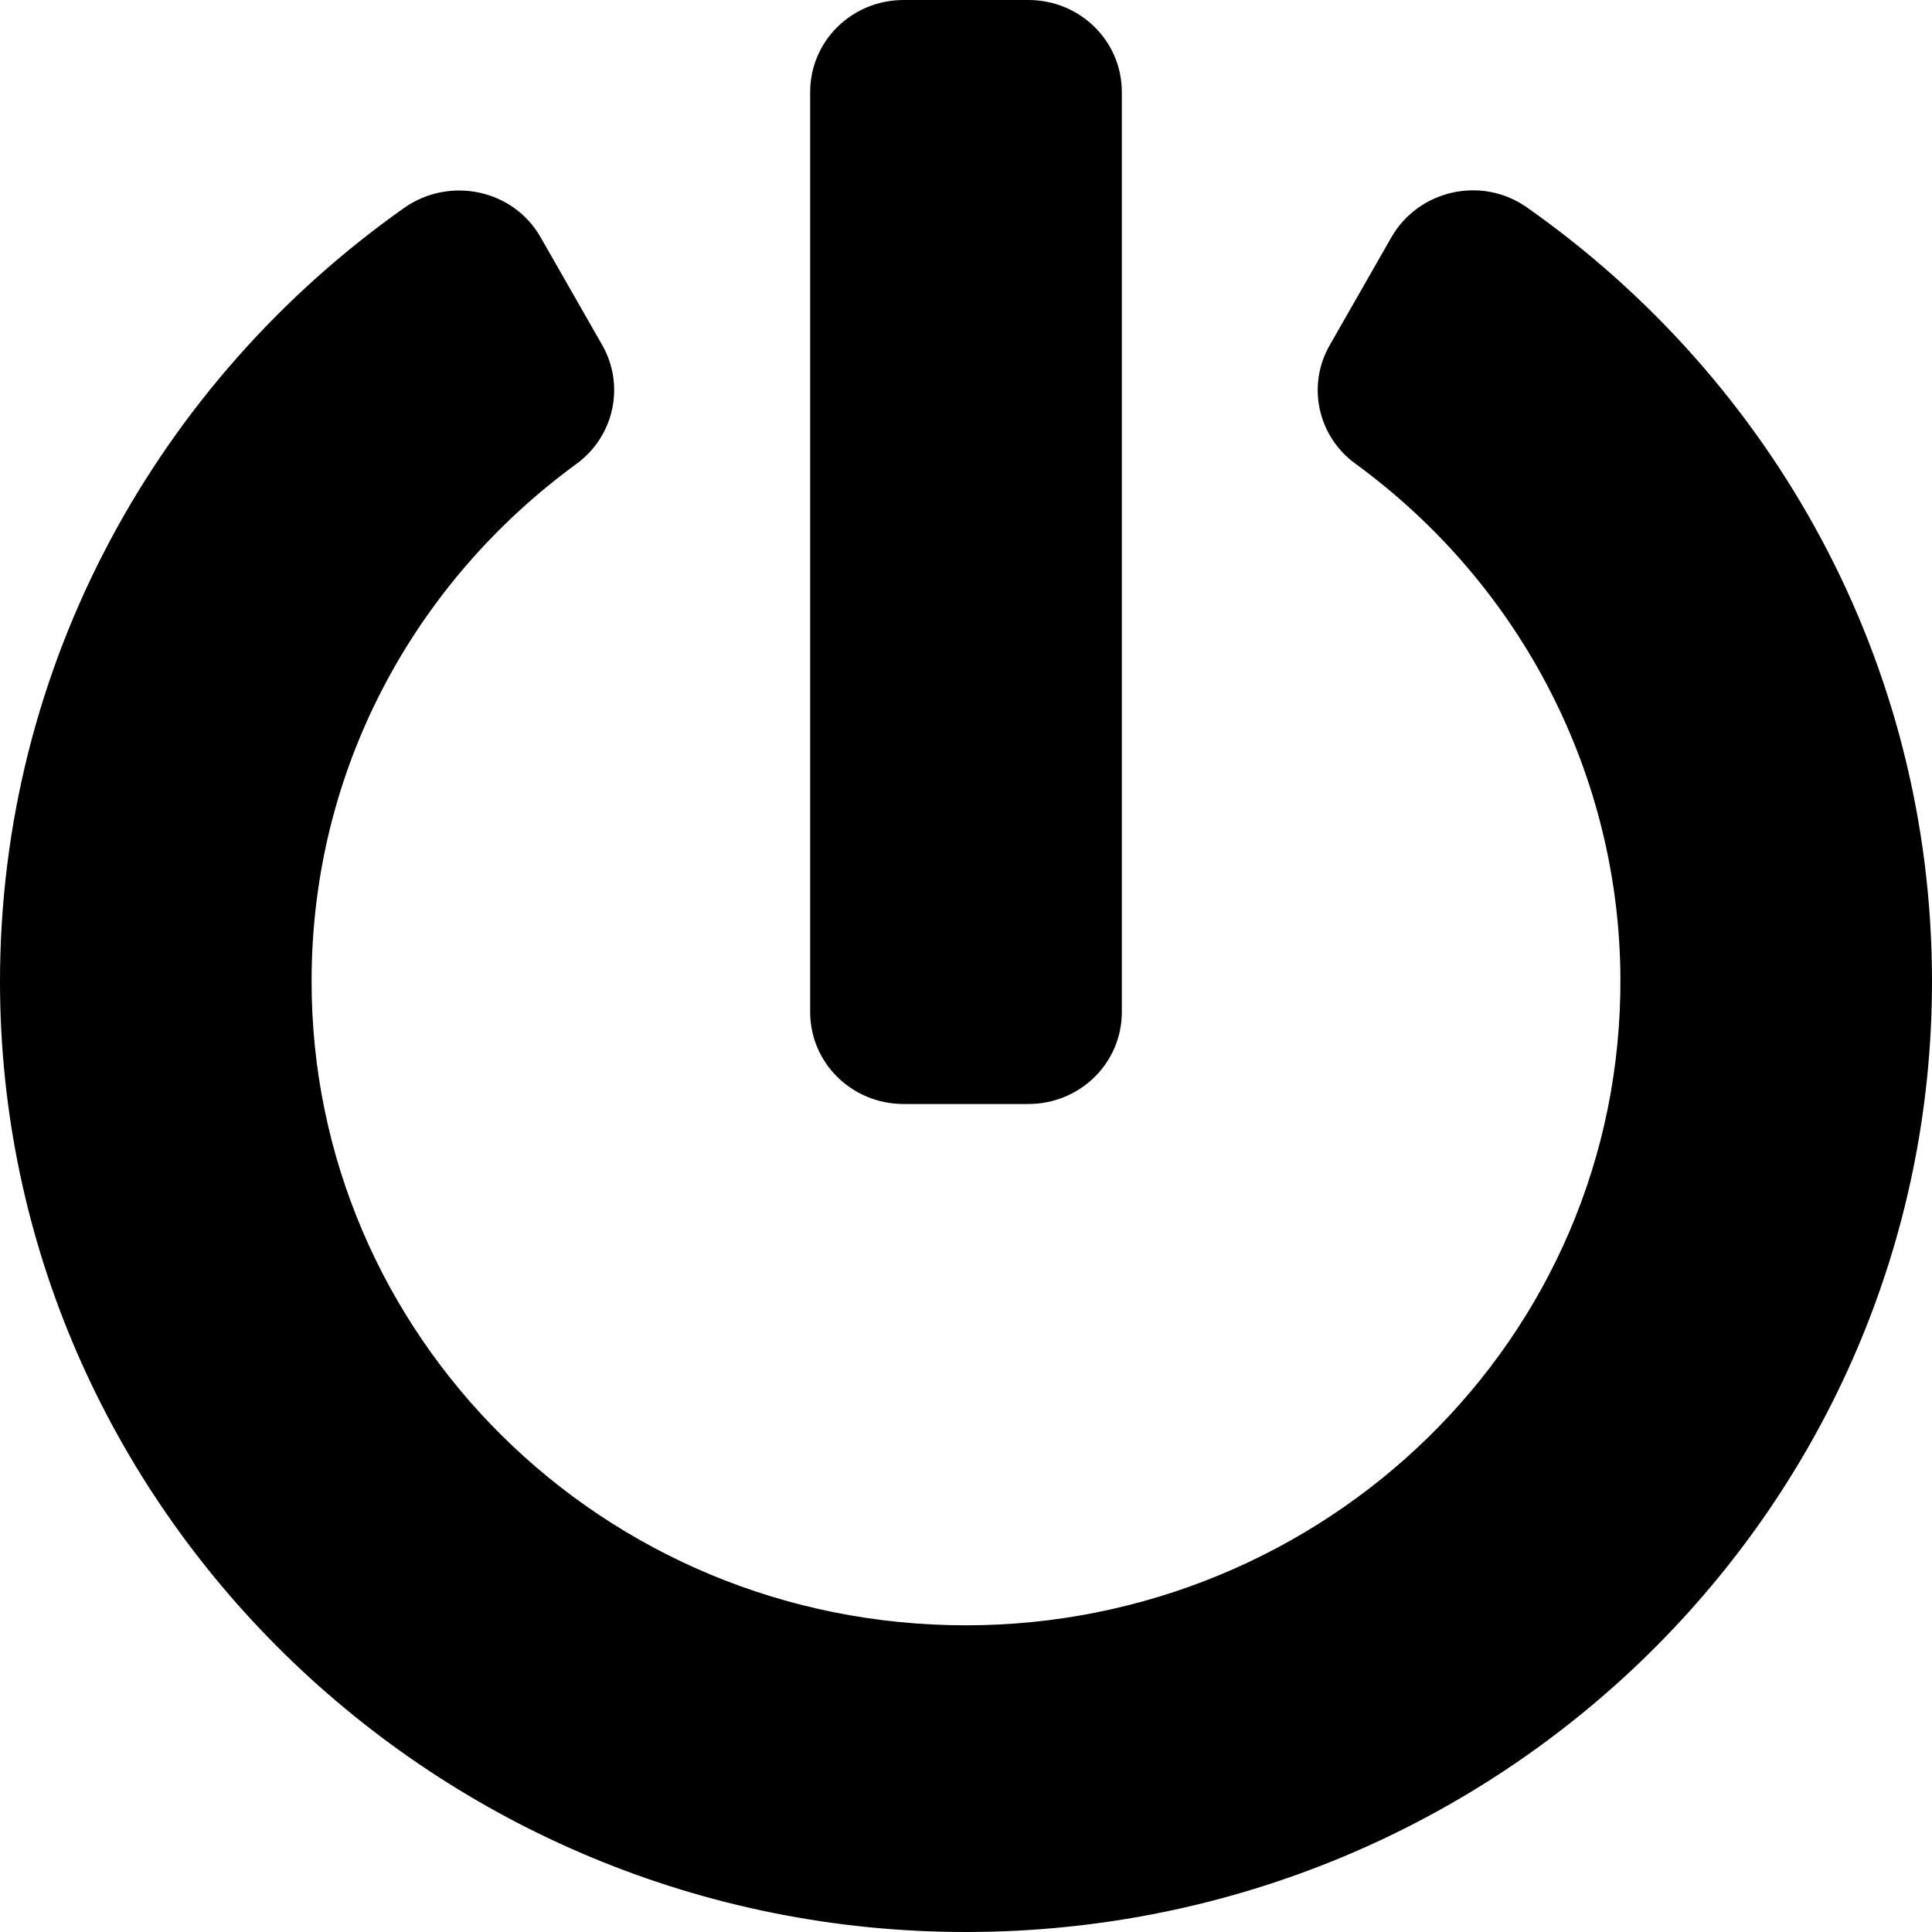
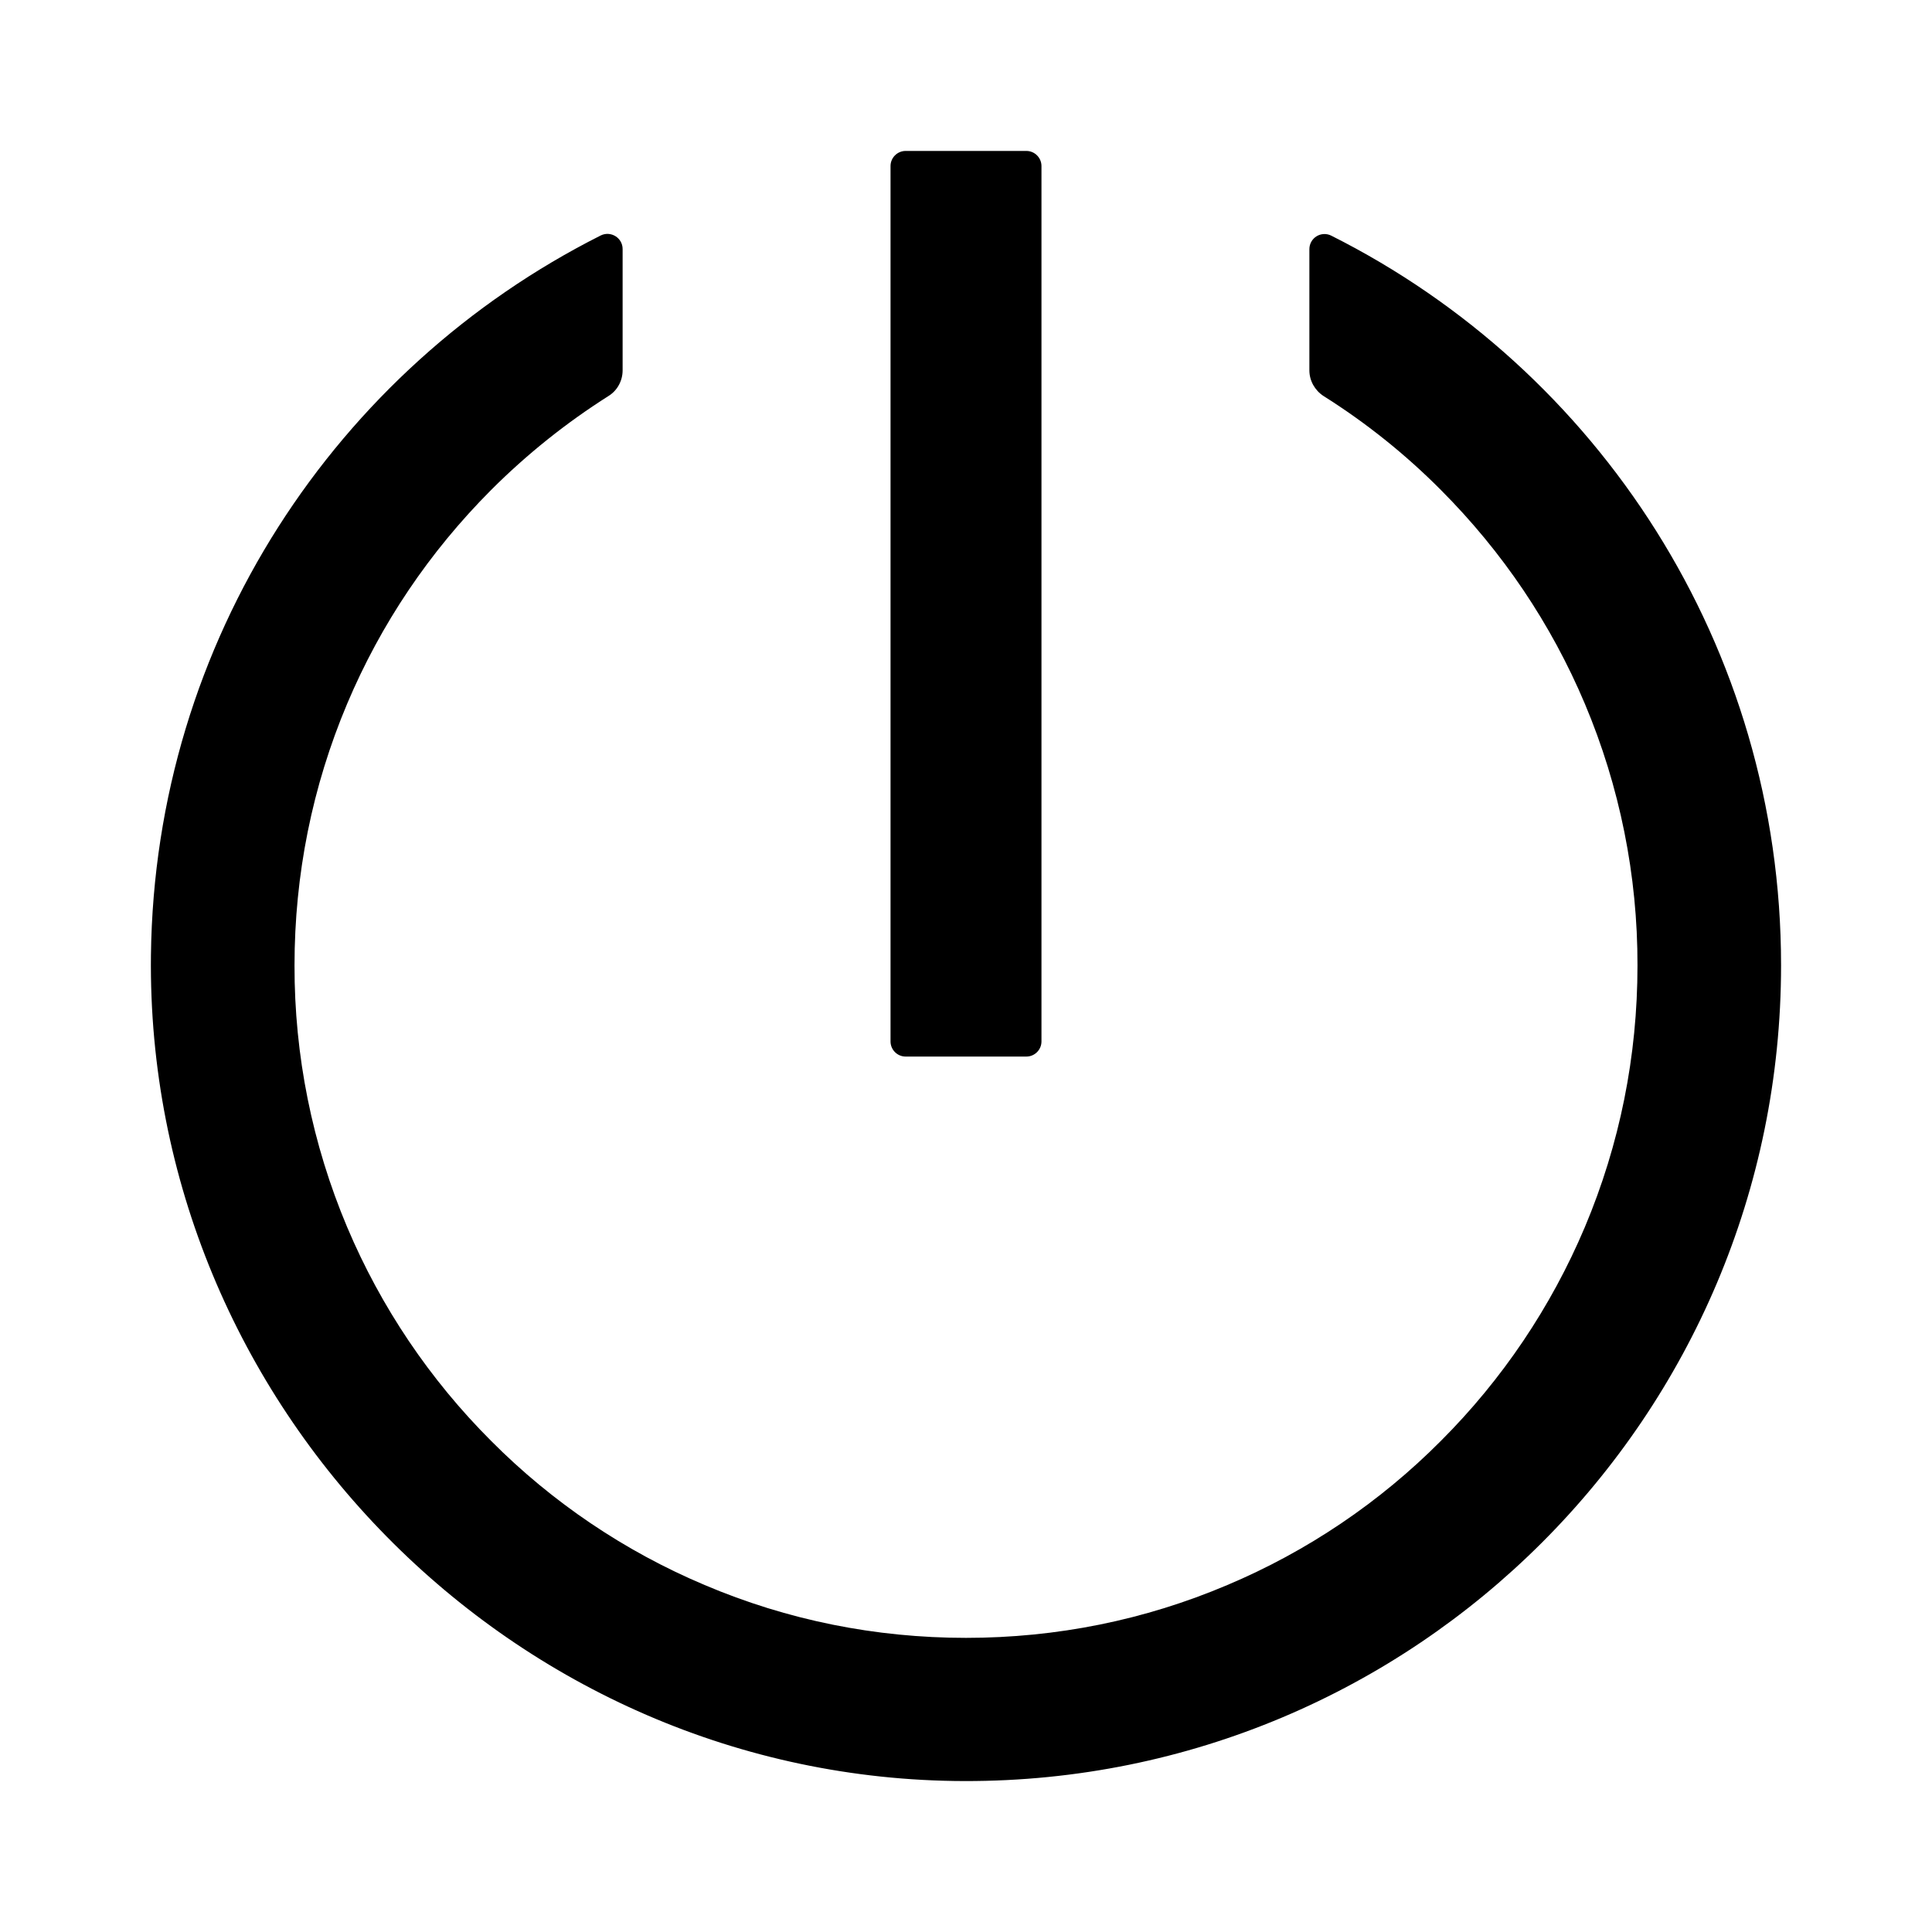
- <svg xmlns="http://www.w3.org/2000/svg" width="35" height="35" viewBox="0 0 35 35" fill="none">
-   <path d="M27.661 3.757C32.107 6.882 35 11.993 35 17.778C35 27.278 27.181 34.979 17.535 35C7.903 35.021 0.014 27.292 1.28792e-05 17.805C-0.007 12.021 2.886 6.896 7.325 3.764C8.15 3.188 9.3 3.431 9.794 4.299L10.909 6.25C11.326 6.979 11.128 7.903 10.444 8.403C7.515 10.542 5.645 13.931 5.645 17.771C5.638 24.18 10.902 29.444 17.5 29.444C23.964 29.444 29.397 24.292 29.355 17.701C29.334 14.104 27.612 10.632 24.549 8.396C23.865 7.896 23.674 6.972 24.091 6.25L25.206 4.299C25.7 3.438 26.843 3.181 27.661 3.757ZM20.323 18.333V1.667C20.323 0.743 19.567 0 18.629 0H16.371C15.432 0 14.677 0.743 14.677 1.667V18.333C14.677 19.257 15.432 20 16.371 20H18.629C19.567 20 20.323 19.257 20.323 18.333Z" fill="black" />
+ <svg xmlns="http://www.w3.org/2000/svg" viewBox="0 0 1024 1024">
+   <path d="m705.6 124.9a8 8 0 0 0 -11.6 7.2v64.2c0 5.5 2.9 10.6 7.5 13.6a352.2 352.2 0 0 1 62.2 49.8c32.7 32.8 58.4 70.9 76.3 113.3a355 355 0 0 1 27.9 138.7c0 48.1-9.4 94.8-27.9 138.7a355.92 355.92 0 0 1 -76.3 113.3 353.06 353.06 0 0 1 -113.2 76.4c-43.8 18.6-90.5 28-138.5 28s-94.7-9.4-138.5-28a353.06 353.06 0 0 1 -113.2-76.4 355.92 355.92 0 0 1 -76.3-113.3 355 355 0 0 1 -27.9-138.7c0-48.1 9.4-94.8 27.9-138.7 17.9-42.4 43.6-80.5 76.3-113.3 19-19 39.8-35.6 62.2-49.8 4.7-2.9 7.5-8.1 7.5-13.6v-64.3c0-6-6.3-9.8-11.6-7.2-139.9 70.4-236.4 214.5-238.4 381.5-2.8 238.8 192.5 437.2 431.2 437.7 239 .5 432.8-193.3 432.8-432.4 0-169.2-97-315.7-238.4-386.7zm-225.6 435.1h64c4.4 0 8-3.6 8-8v-464c0-4.4-3.6-8-8-8h-64c-4.4 0-8 3.6-8 8v464c0 4.4 3.6 8 8 8z" />
</svg>
